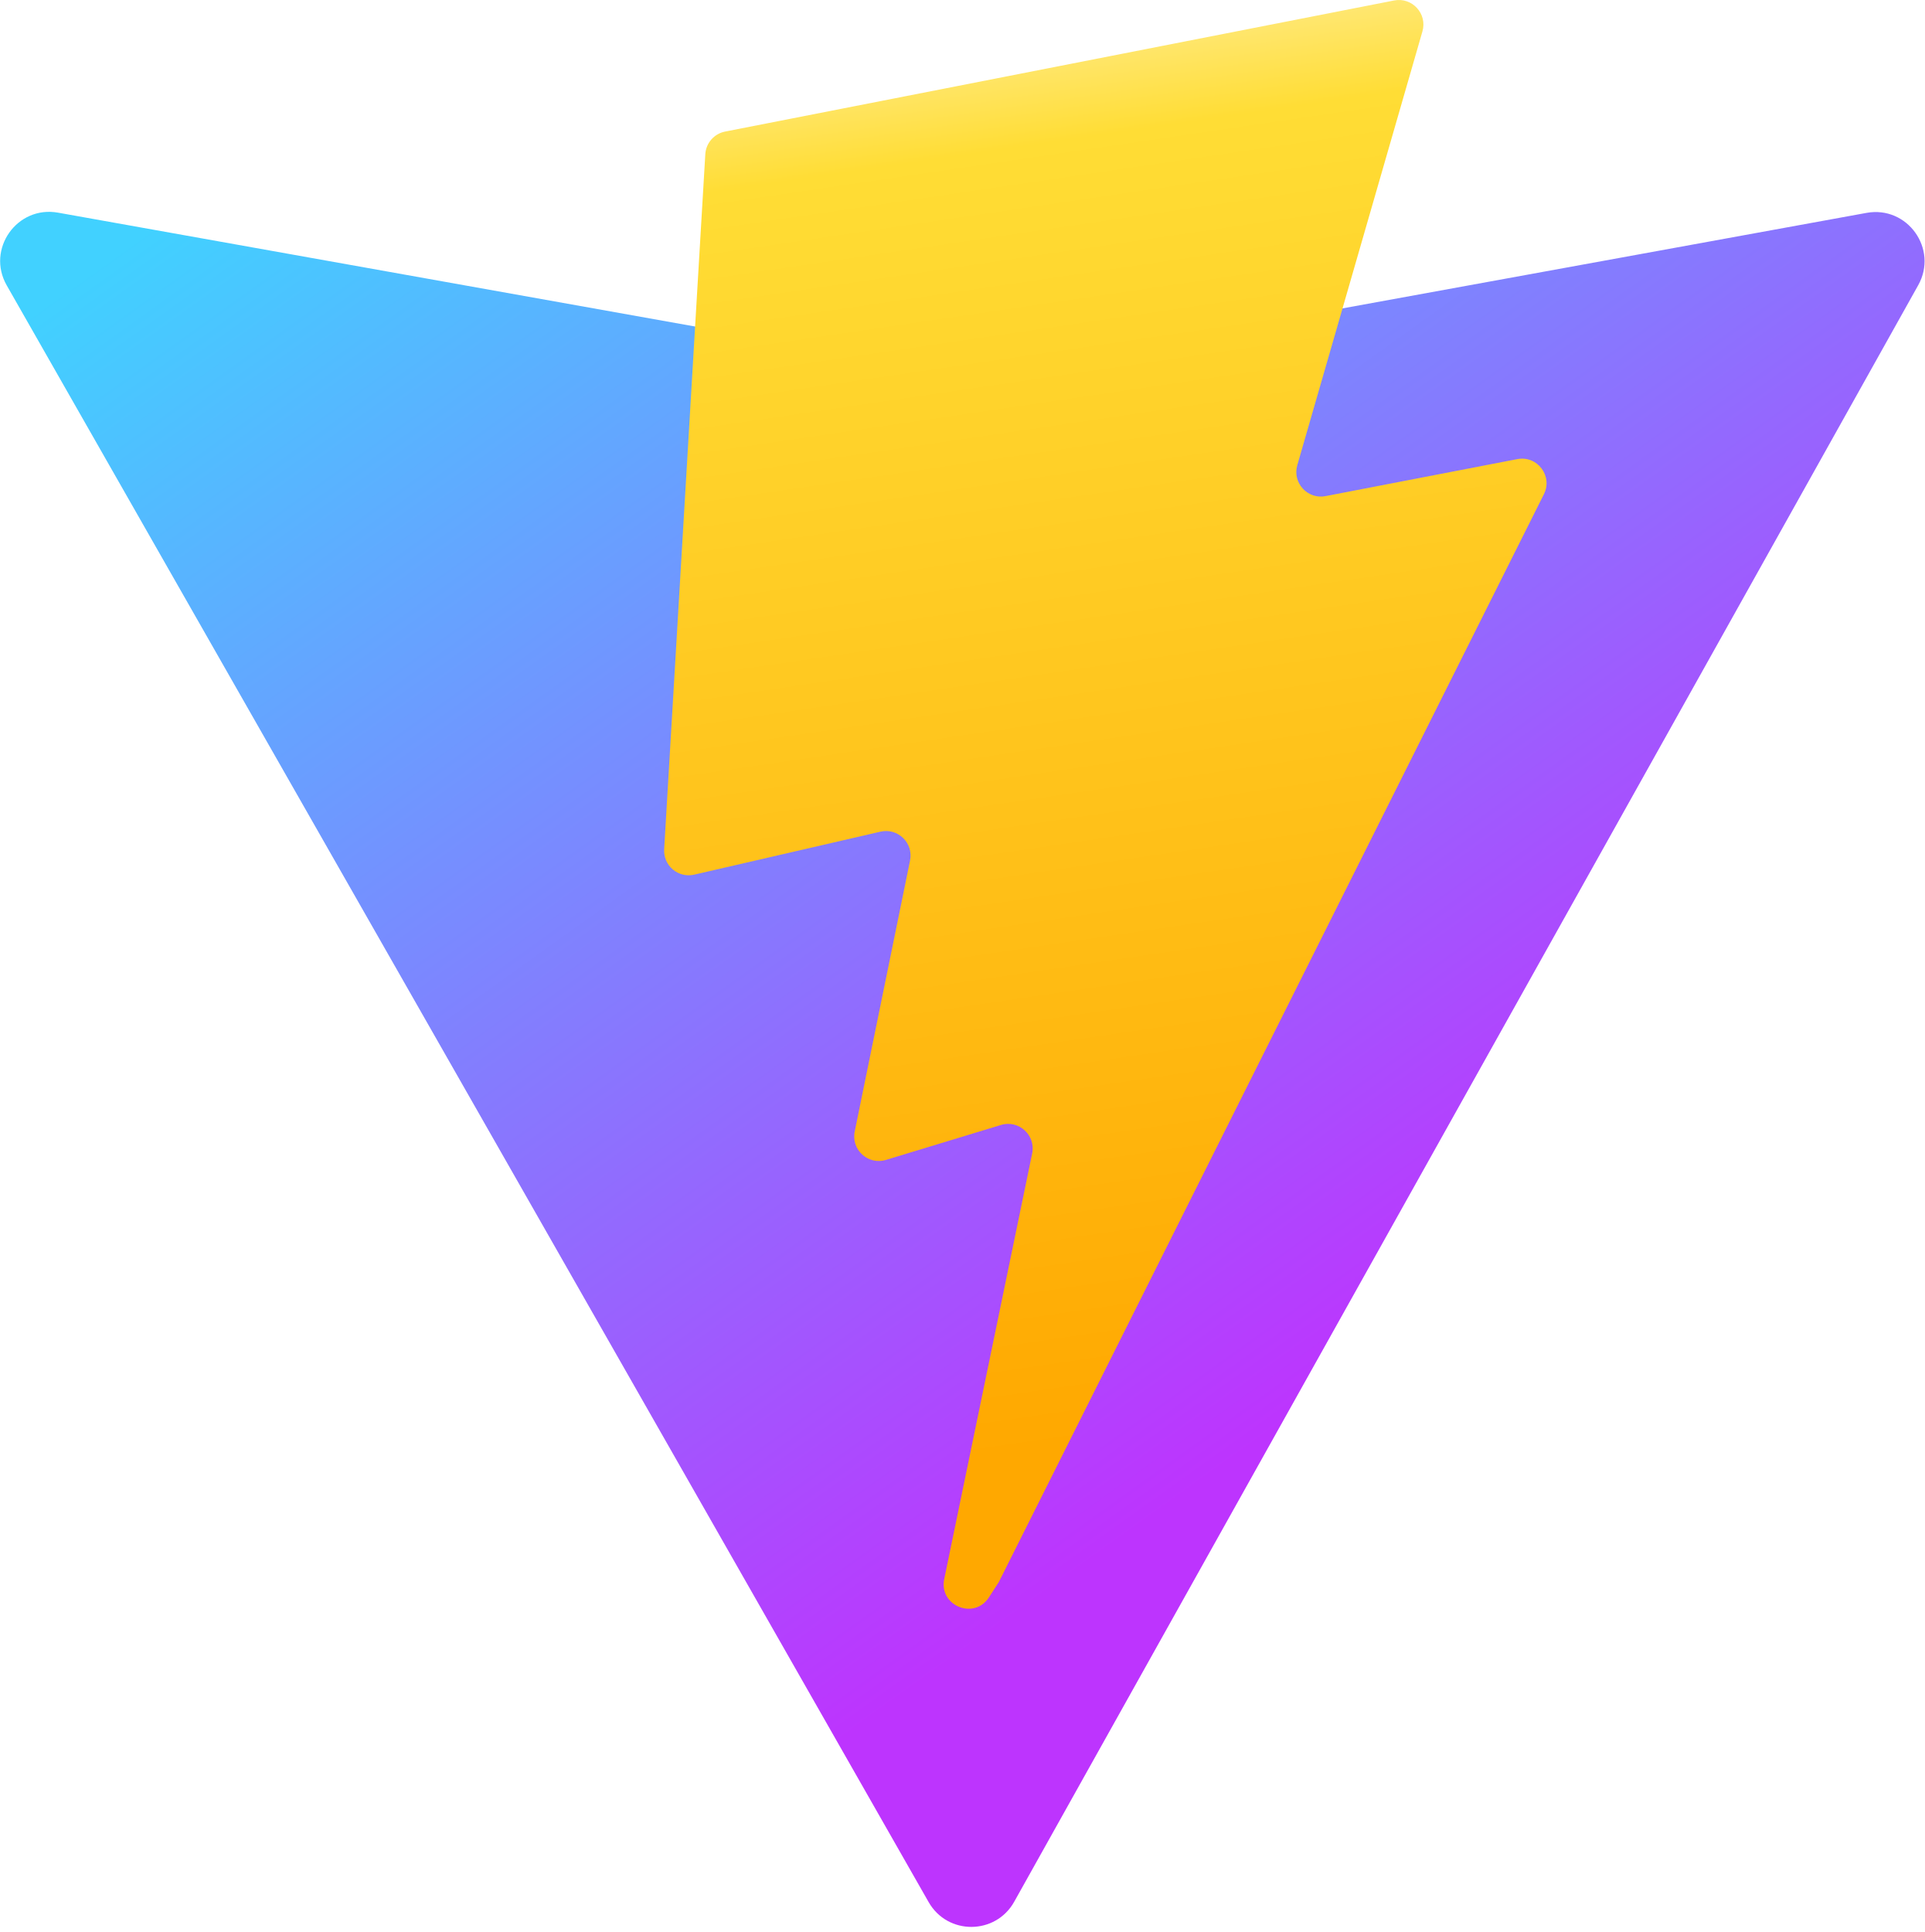
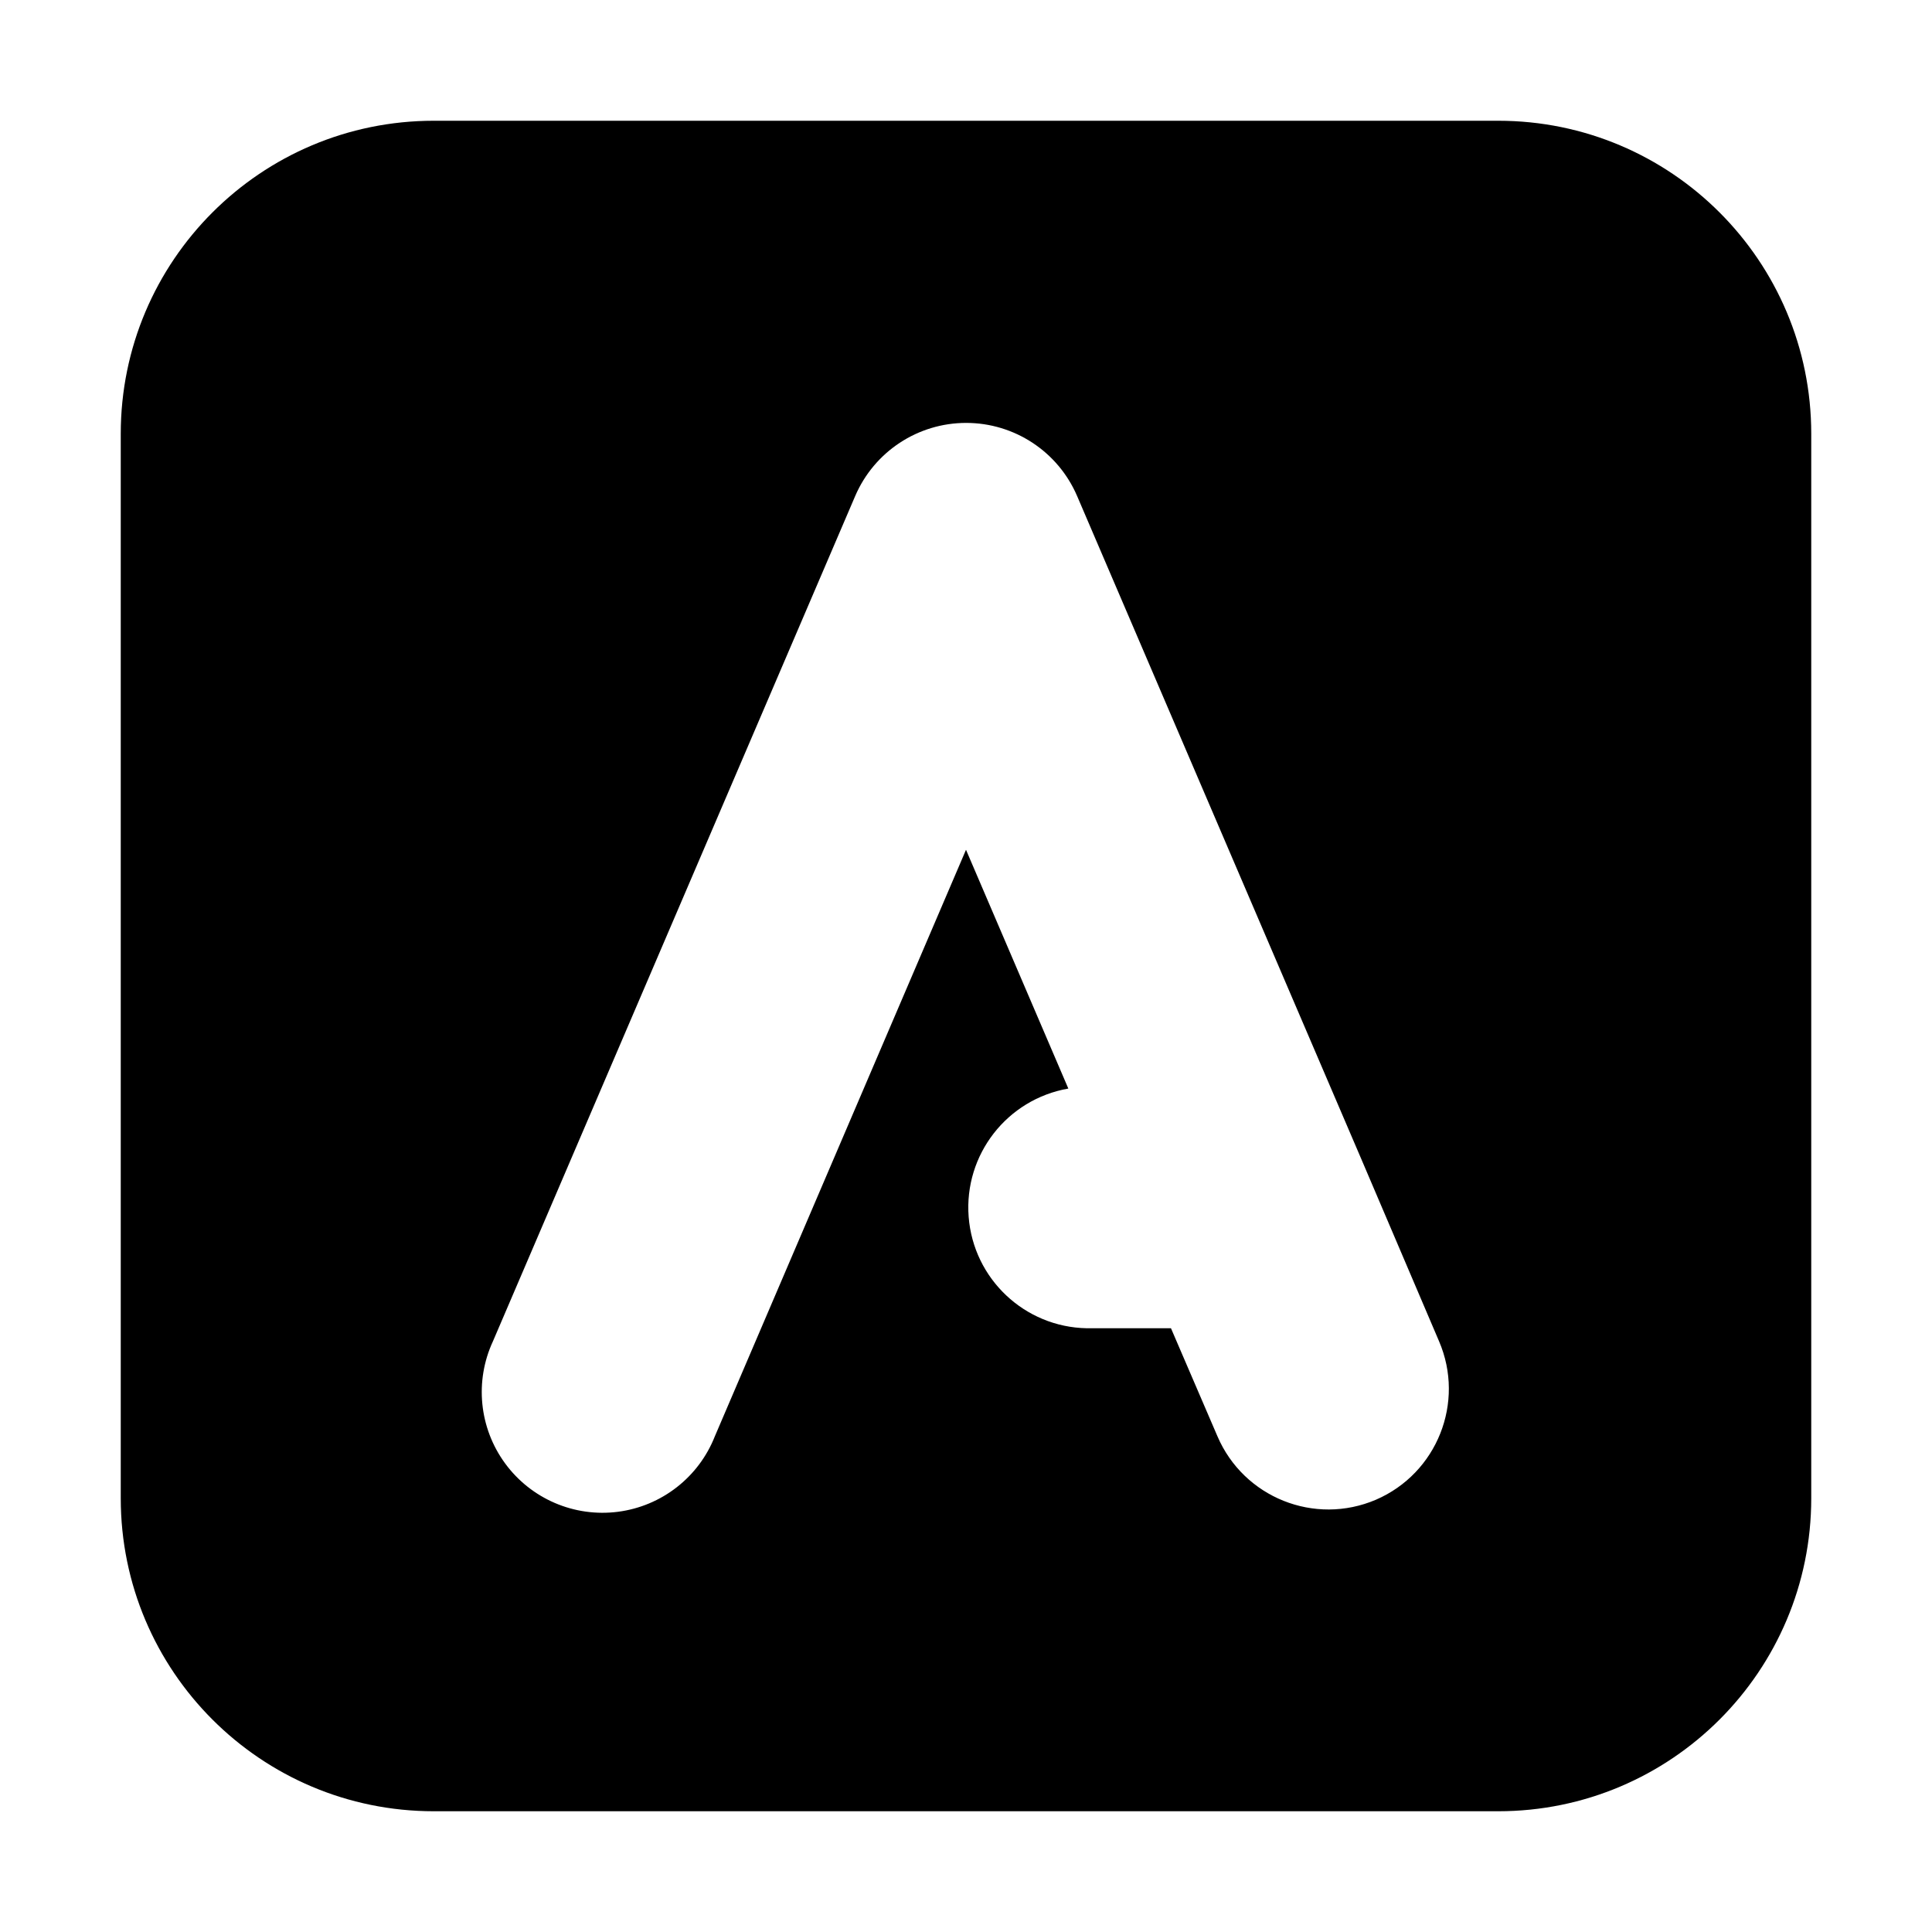
- <svg xmlns="http://www.w3.org/2000/svg" aria-hidden="true" role="img" class="iconify iconify--logos" width="31.88" height="32" preserveAspectRatio="xMidYMid meet" viewBox="0 0 256 257">
-   <defs>
-     <linearGradient id="IconifyId1813088fe1fbc01fb466" x1="-.828%" x2="57.636%" y1="7.652%" y2="78.411%">
-       <stop offset="0%" stop-color="#41D1FF" />
-       <stop offset="100%" stop-color="#BD34FE" />
-     </linearGradient>
-     <linearGradient id="IconifyId1813088fe1fbc01fb467" x1="43.376%" x2="50.316%" y1="2.242%" y2="89.03%">
-       <stop offset="0%" stop-color="#FFEA83" />
-       <stop offset="8.333%" stop-color="#FFDD35" />
-       <stop offset="100%" stop-color="#FFA800" />
-     </linearGradient>
-   </defs>
-   <path fill="url(#IconifyId1813088fe1fbc01fb466)" d="M255.153 37.938L134.897 252.976c-2.483 4.44-8.862 4.466-11.382.048L.875 37.958c-2.746-4.814 1.371-10.646 6.827-9.67l120.385 21.517a6.537 6.537 0 0 0 2.322-.004l117.867-21.483c5.438-.991 9.574 4.796 6.877 9.62Z" />
-   <path fill="url(#IconifyId1813088fe1fbc01fb467)" d="M185.432.063L96.44 17.501a3.268 3.268 0 0 0-2.634 3.014l-5.474 92.456a3.268 3.268 0 0 0 3.997 3.378l24.777-5.718c2.318-.535 4.413 1.507 3.936 3.838l-7.361 36.047c-.495 2.426 1.782 4.5 4.151 3.78l15.304-4.649c2.372-.72 4.652 1.36 4.15 3.788l-11.698 56.621c-.732 3.542 3.979 5.473 5.943 2.437l1.313-2.028l72.516-144.72c1.215-2.423-.88-5.186-3.54-4.672l-25.505 4.922c-2.396.462-4.435-1.77-3.759-4.114l16.646-57.705c.677-2.35-1.37-4.583-3.769-4.113Z" />
+ <svg xmlns="http://www.w3.org/2000/svg" id="Layer_1" data-name="Layer 1" viewBox="0 0 64 64">
+   <path d="M49.63,4H14.37A10.37,10.37,0,0,0,4,14.37V49.63A10.37,10.37,0,0,0,14.37,60H49.63A10.37,10.37,0,0,0,60,49.63V14.37A10.37,10.37,0,0,0,49.63,4ZM45.58,49.68a4,4,0,0,1-5.25-2.1L38.79,44H36a4,4,0,0,1-.61-7.94L32,28.15,23.68,47.58a4,4,0,1,1-7.35-3.15l12-28a4,4,0,0,1,7.35,0l9.43,22v0l2.56,6A4,4,0,0,1,45.58,49.68Z" />
</svg>
